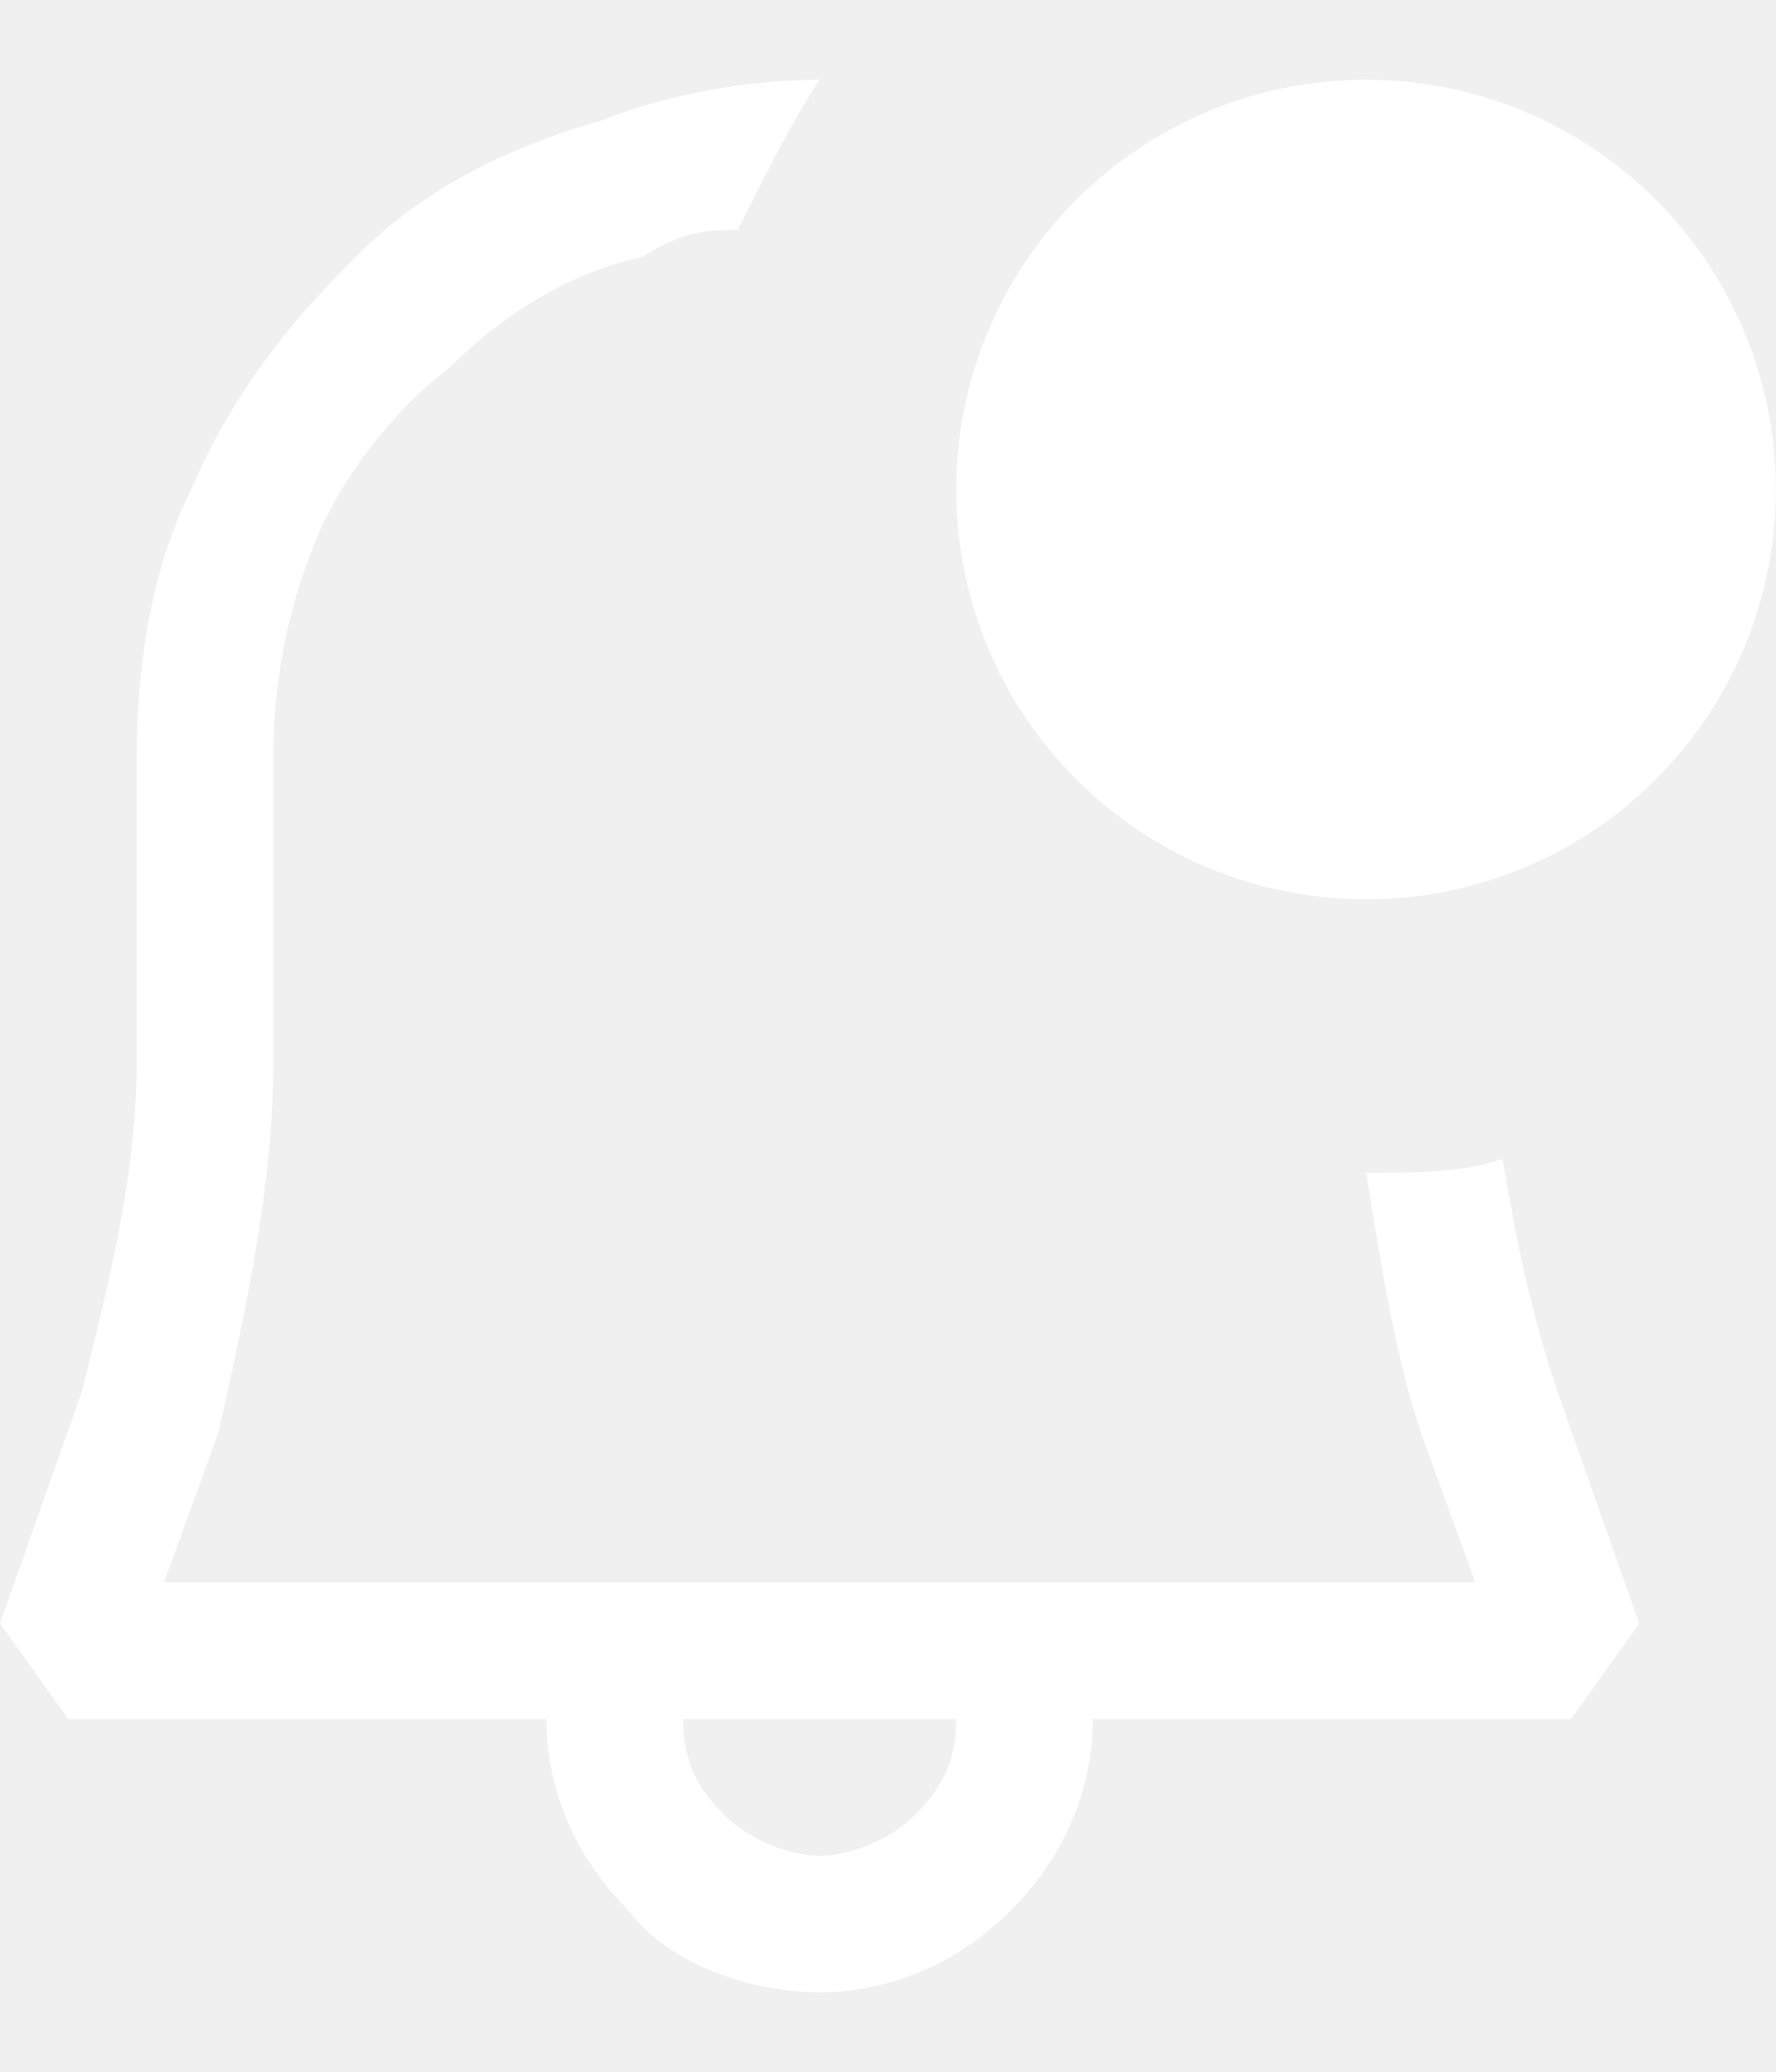
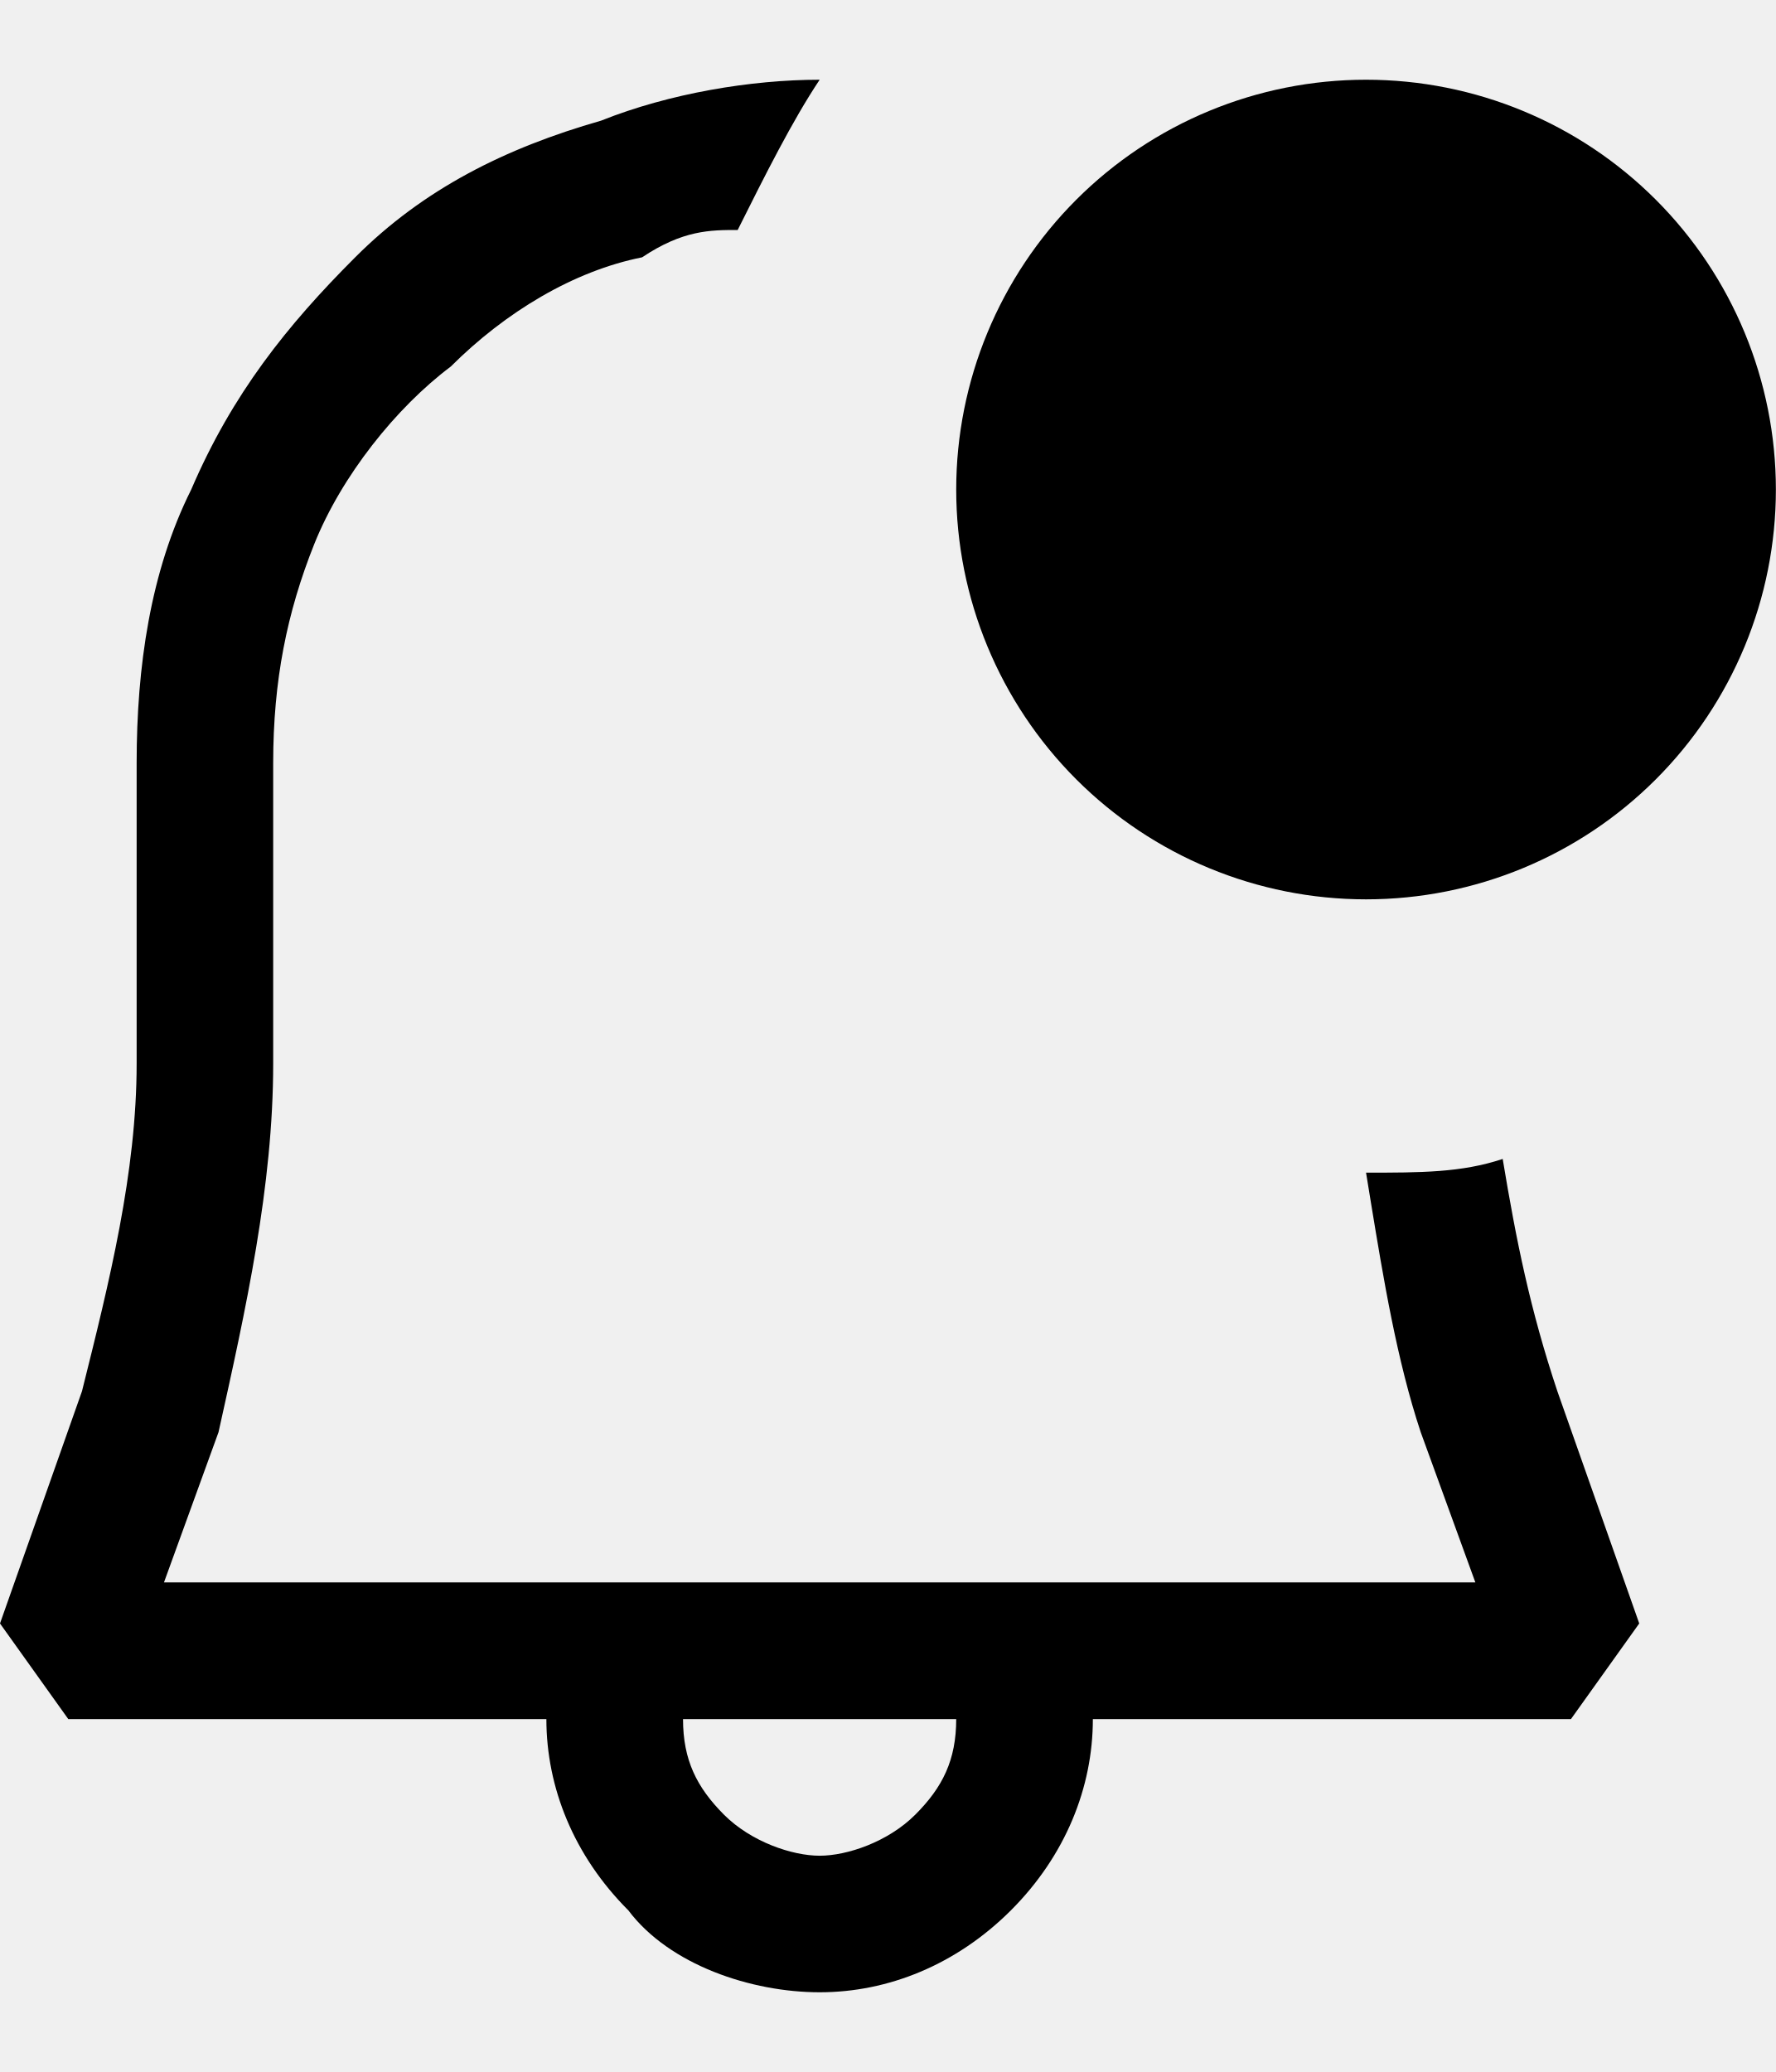
- <svg xmlns="http://www.w3.org/2000/svg" width="18" height="21" viewBox="0 0 18 21" fill="none">
-   <path fill-rule="evenodd" clip-rule="evenodd" d="M15.231 11.746C15.369 12.577 15.508 13.269 15.785 14.1L16.615 16.454L15.923 17.423H11.077C11.077 18.115 10.8 18.808 10.246 19.362C9.692 19.915 9 20.192 8.308 20.192C7.615 20.192 6.785 19.915 6.369 19.362C5.815 18.808 5.538 18.115 5.538 17.423H0.692L0 16.454L0.831 14.1C1.108 12.992 1.385 11.885 1.385 10.777V7.731C1.385 6.762 1.523 5.792 1.938 4.962C2.354 3.992 2.908 3.3 3.6 2.608C4.292 1.915 5.123 1.5 6.092 1.223C6.785 0.946 7.615 0.808 8.308 0.808C8.031 1.223 7.754 1.777 7.477 2.331C7.2 2.331 6.923 2.331 6.508 2.608C5.815 2.746 5.123 3.162 4.569 3.715C4.015 4.131 3.462 4.823 3.185 5.515C2.908 6.208 2.769 6.9 2.769 7.731V10.777C2.769 12.023 2.492 13.269 2.215 14.515L1.662 16.038H14.954L14.4 14.515C14.158 13.787 14.021 12.951 13.897 12.198L13.846 11.885C14.4 11.885 14.815 11.885 15.231 11.746ZM8.308 18.808C8.585 18.808 9 18.669 9.277 18.392C9.554 18.115 9.692 17.838 9.692 17.423H6.923C6.923 17.838 7.062 18.115 7.338 18.392C7.615 18.669 8.031 18.808 8.308 18.808ZM18 4.962C18 6.063 17.562 7.12 16.783 7.899C16.004 8.678 14.948 9.115 13.846 9.115C12.745 9.115 11.688 8.678 10.909 7.899C10.13 7.12 9.692 6.063 9.692 4.962C9.692 3.86 10.13 2.803 10.909 2.024C11.688 1.245 12.745 0.808 13.846 0.808C14.948 0.808 16.004 1.245 16.783 2.024C17.562 2.803 18 3.86 18 4.962Z" fill="white" />
+ <svg xmlns="http://www.w3.org/2000/svg" width="18" height="21" viewBox="0 0 18 21" fill="currentColor">
+   <path fill-rule="evenodd" clip-rule="evenodd" d="M15.231 11.746C15.369 12.577 15.508 13.269 15.785 14.1L16.615 16.454L15.923 17.423H11.077C11.077 18.115 10.8 18.808 10.246 19.362C9.692 19.915 9 20.192 8.308 20.192C7.615 20.192 6.785 19.915 6.369 19.362C5.815 18.808 5.538 18.115 5.538 17.423H0.692L0 16.454L0.831 14.1C1.108 12.992 1.385 11.885 1.385 10.777V7.731C1.385 6.762 1.523 5.792 1.938 4.962C2.354 3.992 2.908 3.3 3.6 2.608C4.292 1.915 5.123 1.5 6.092 1.223C6.785 0.946 7.615 0.808 8.308 0.808C8.031 1.223 7.754 1.777 7.477 2.331C7.2 2.331 6.923 2.331 6.508 2.608C5.815 2.746 5.123 3.162 4.569 3.715C4.015 4.131 3.462 4.823 3.185 5.515C2.908 6.208 2.769 6.9 2.769 7.731V10.777C2.769 12.023 2.492 13.269 2.215 14.515L1.662 16.038H14.954L14.4 14.515C14.158 13.787 14.021 12.951 13.897 12.198L13.846 11.885C14.4 11.885 14.815 11.885 15.231 11.746ZM8.308 18.808C8.585 18.808 9 18.669 9.277 18.392C9.554 18.115 9.692 17.838 9.692 17.423H6.923C6.923 17.838 7.062 18.115 7.338 18.392C7.615 18.669 8.031 18.808 8.308 18.808ZM18 4.962C18 6.063 17.562 7.12 16.783 7.899C16.004 8.678 14.948 9.115 13.846 9.115C12.745 9.115 11.688 8.678 10.909 7.899C10.13 7.12 9.692 6.063 9.692 4.962C9.692 3.86 10.13 2.803 10.909 2.024C11.688 1.245 12.745 0.808 13.846 0.808C14.948 0.808 16.004 1.245 16.783 2.024C17.562 2.803 18 3.86 18 4.962Z" />
</svg>
